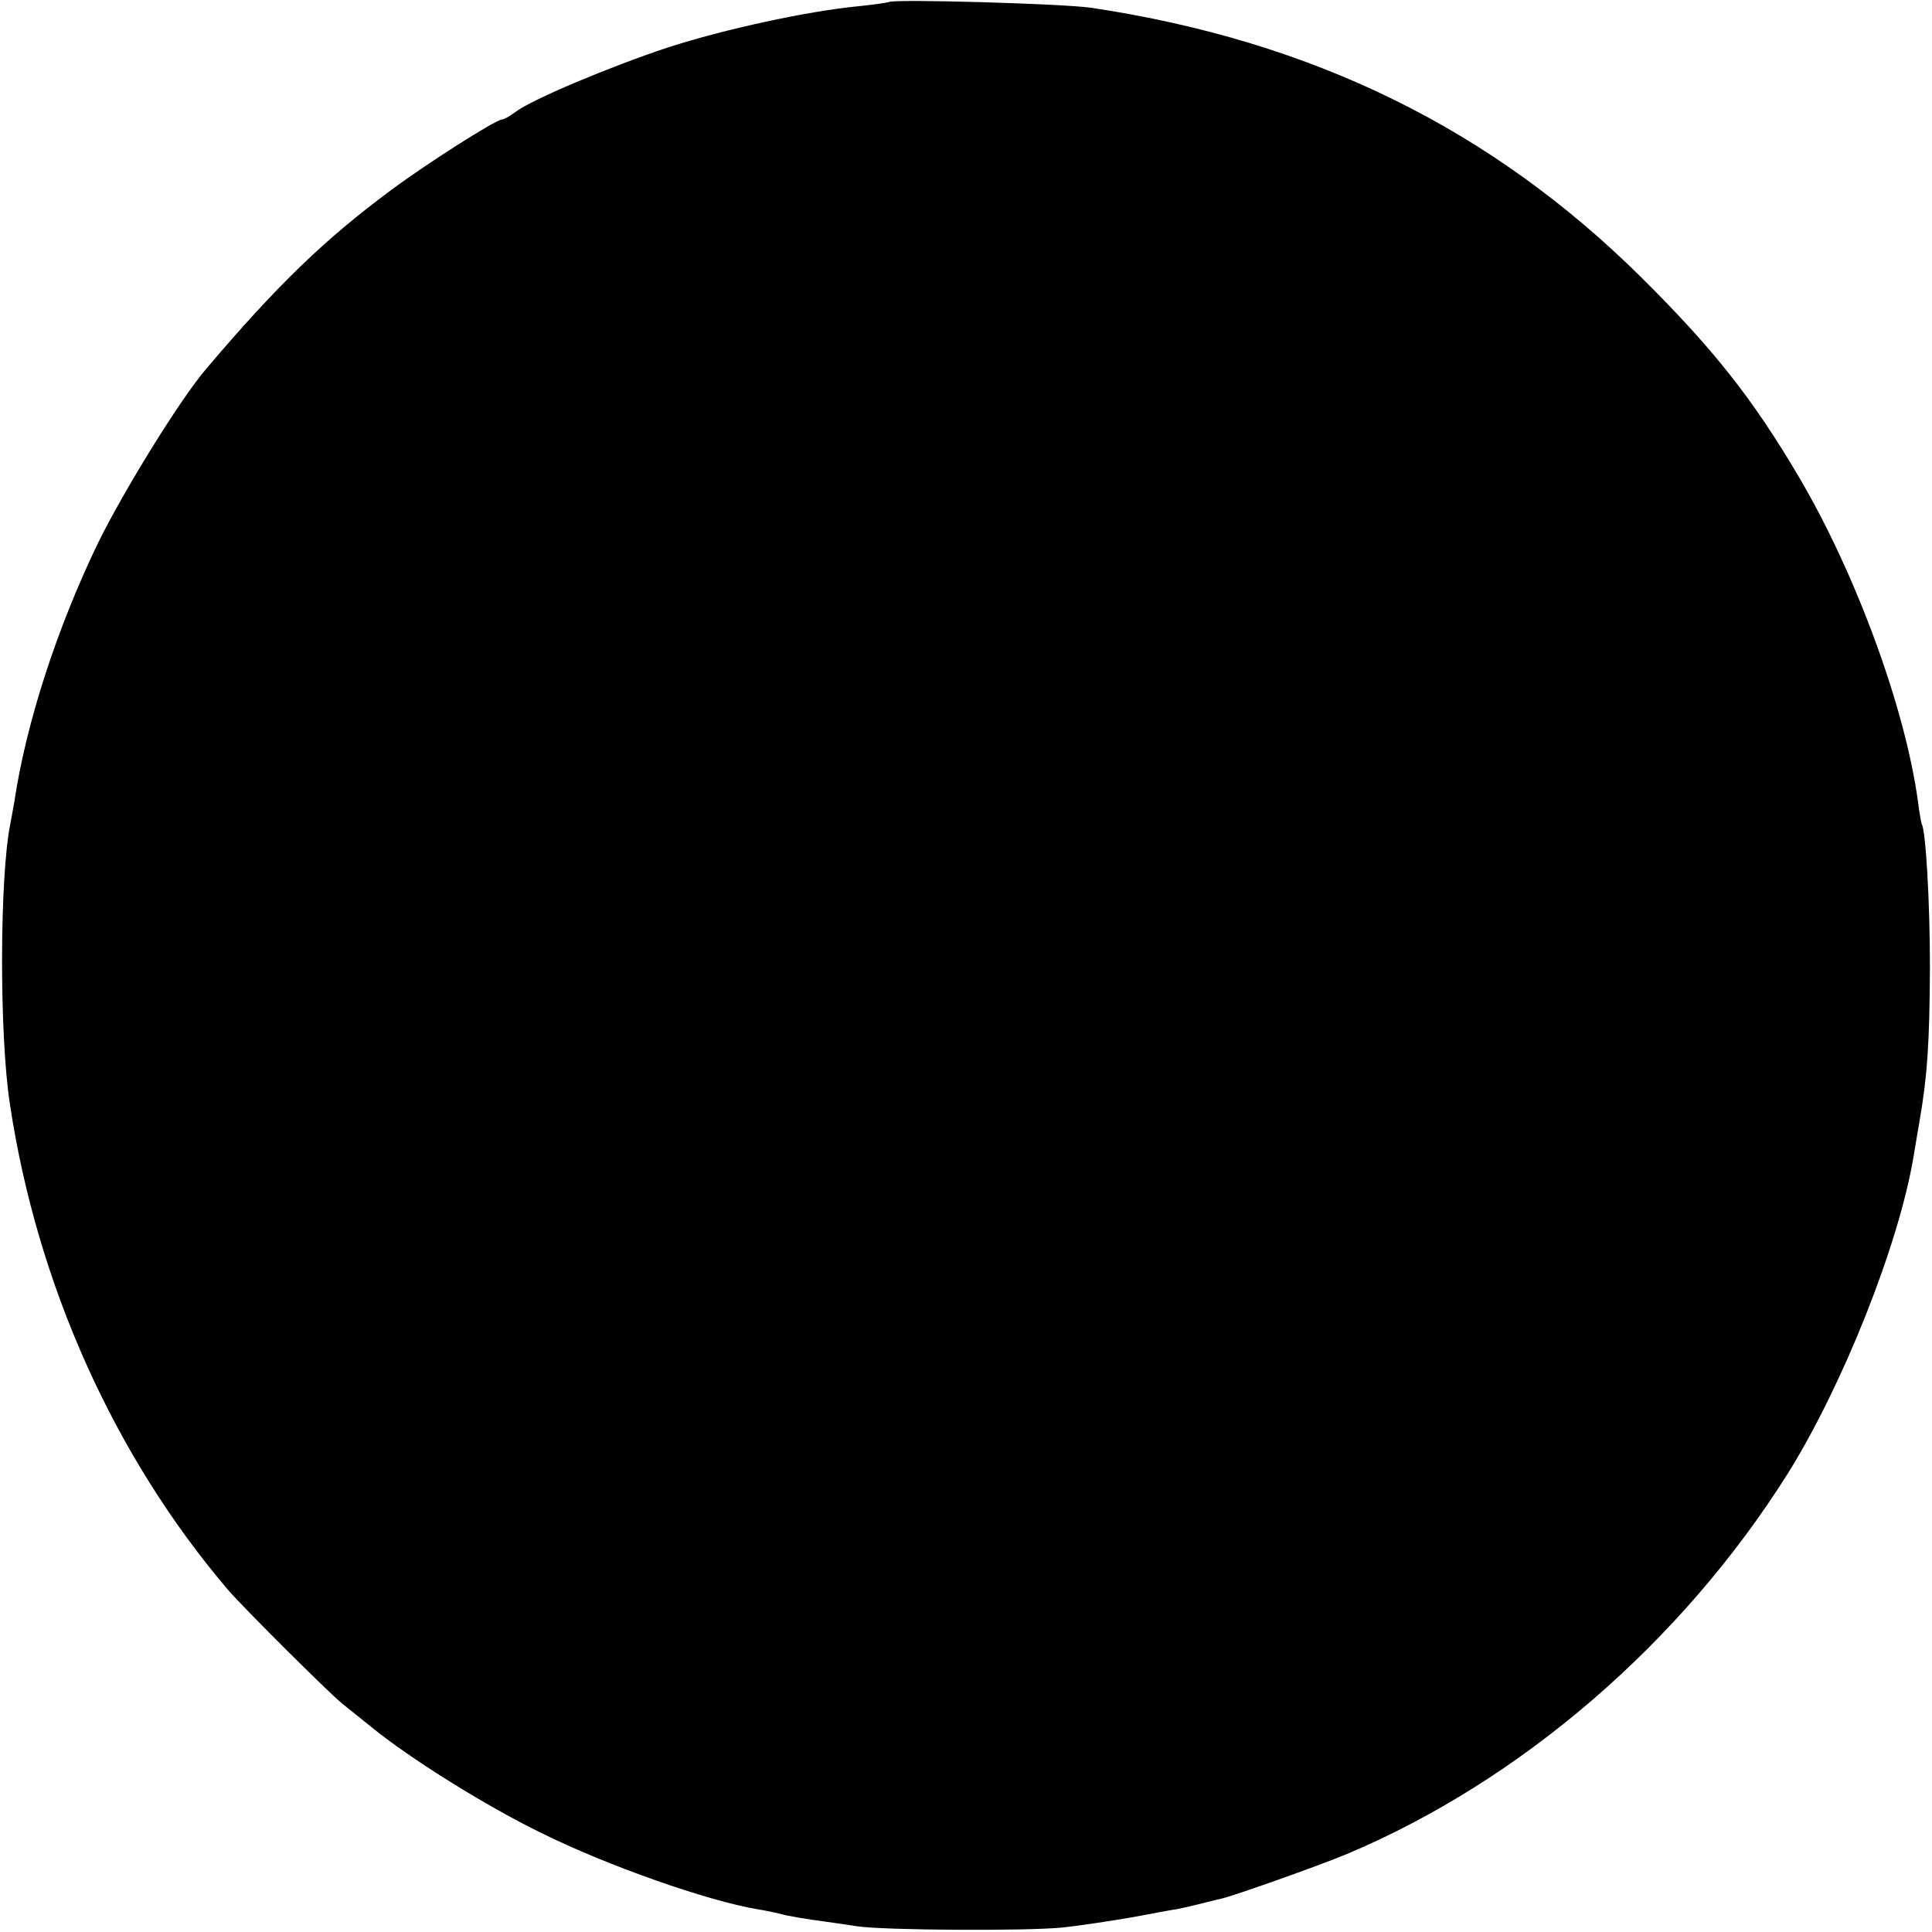
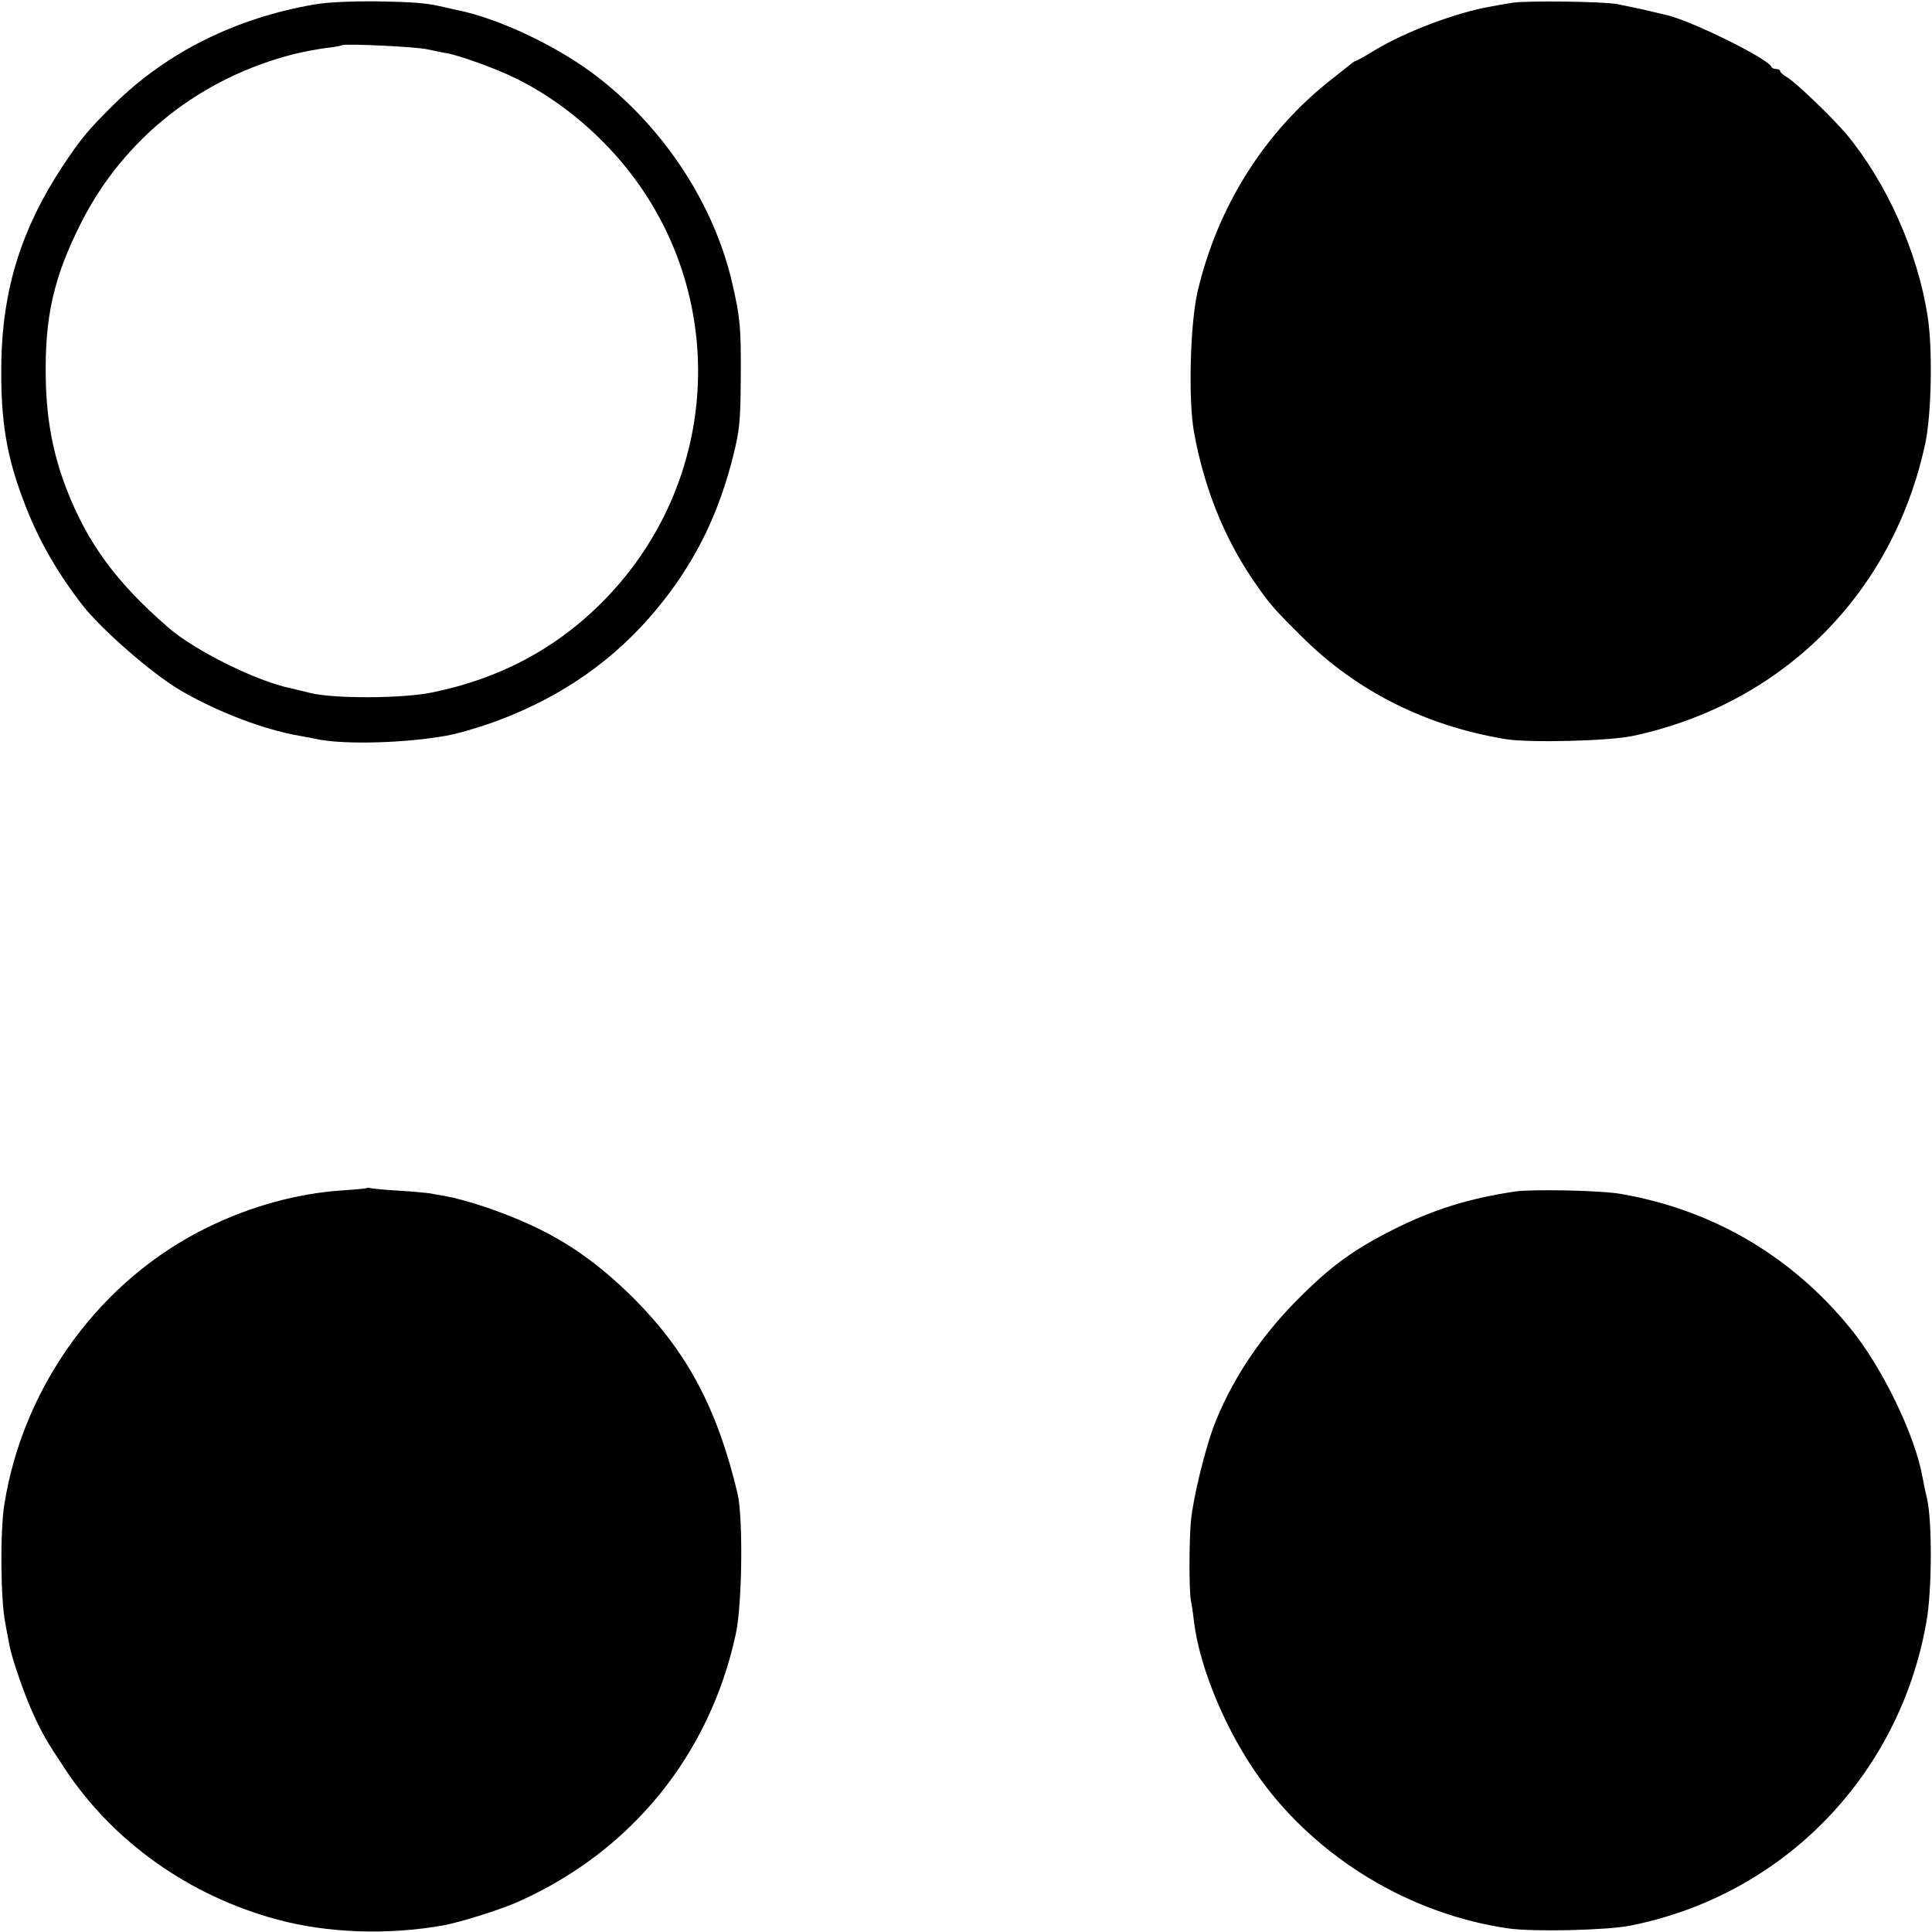
- <svg xmlns="http://www.w3.org/2000/svg" version="1.0" width="469pt" height="469pt" viewBox="0 0 469 469" preserveAspectRatio="xMidYMid meet">
-   <g transform="translate(0,469) scale(0.1,-0.1)" fill="#000000" stroke="none">
-     <path d="M2158 4685 c-2 -1 -34 -6 -73 -10 -125 -12 -327 -56 -463 -100 -142 -47 -332 -127 -371 -157 -13 -10 -28 -18 -32 -18 -15 0 -183 -107 -269 -171 -162 -120 -277 -231 -450 -435 -63 -74 -197 -291 -260 -418 -100 -206 -176 -438 -205 -631 -3 -16 -7 -41 -10 -55 -26 -129 -27 -511 -1 -680 66 -438 253 -855 530 -1180 38 -44 243 -248 276 -275 14 -11 46 -37 71 -57 93 -76 278 -192 414 -258 159 -79 404 -165 525 -185 19 -3 42 -8 50 -10 21 -6 68 -14 115 -20 22 -3 56 -8 75 -11 65 -10 414 -12 500 -3 47 5 123 17 170 25 47 9 96 18 110 20 14 3 41 9 60 14 19 5 40 10 45 11 25 5 237 80 304 108 423 178 813 514 1071 924 133 213 269 554 305 768 3 19 10 59 15 89 19 110 24 189 25 370 0 161 -10 333 -20 350 -1 3 -6 27 -9 54 -31 227 -150 552 -289 788 -112 190 -207 310 -381 483 -365 362 -798 575 -1336 656 -66 10 -483 22 -492 14z" />
+ <svg xmlns="http://www.w3.org/2000/svg" version="1.0" width="700pt" height="700pt" viewBox="0 0 700 700" preserveAspectRatio="xMidYMid meet">
+   <g transform="translate(0,700) scale(0.1,-0.1)" fill="#000000" stroke="none">
+     <path d="M1140 6984 c-285 -49 -535 -173 -727 -362 -96 -95 -121 -126 -188 -227 -146 -222 -215 -441 -220 -700 -4 -220 18 -354 91 -537 49 -124 116 -239 204 -352 67 -86 250 -246 350 -305 134 -79 303 -144 435 -167 17 -3 50 -9 74 -14 100 -18 309 -12 456 14 60 11 160 42 234 73 227 93 410 231 556 418 122 156 201 321 252 525 23 93 26 126 27 285 1 179 -2 212 -30 335 -65 286 -244 561 -486 749 -142 111 -361 215 -514 245 -11 2 -30 7 -44 10 -66 15 -96 18 -240 21 -95 1 -184 -3 -230 -11z m410 -163 c25 -5 56 -12 70 -14 48 -9 181 -57 249 -91 112 -55 221 -134 316 -230 452 -454 460 -1179 18 -1646 -172 -181 -382 -297 -638 -349 -104 -22 -355 -23 -440 -2 -27 7 -59 14 -70 17 -124 25 -348 136 -445 220 -188 163 -293 306 -369 502 -49 127 -72 250 -75 394 -5 228 28 374 129 573 155 305 432 523 770 609 33 8 85 18 115 22 30 3 57 8 59 10 7 7 269 -5 311 -15z" />
+     <path d="M5480 6990 c-25 -4 -61 -10 -80 -14 -119 -20 -307 -90 -419 -158 -34 -21 -65 -38 -67 -38 -3 0 -10 -4 -17 -10 -7 -5 -39 -31 -72 -57 -242 -189 -414 -461 -486 -770 -27 -117 -34 -391 -13 -508 36 -200 108 -381 215 -538 57 -83 73 -102 174 -202 199 -199 450 -325 740 -373 85 -14 377 -7 463 12 543 117 942 517 1058 1061 22 105 27 341 8 460 -36 233 -149 485 -295 660 -50 59 -180 184 -211 203 -16 9 -28 20 -28 24 0 4 -6 8 -14 8 -8 0 -16 3 -18 8 -13 30 -288 166 -378 187 -8 2 -44 10 -80 19 -36 8 -81 17 -100 21 -54 10 -329 13 -380 5z" />
+     <path d="M1328 2695 c-1 -1 -41 -5 -88 -8 -163 -11 -331 -57 -488 -134 -386 -188 -667 -571 -736 -1002 -16 -96 -14 -346 3 -431 5 -30 13 -68 16 -85 9 -46 53 -173 81 -235 37 -82 51 -106 120 -210 175 -264 450 -459 769 -545 182 -49 399 -57 601 -21 65 12 212 58 279 89 405 183 687 531 781 967 23 105 27 422 6 510 -73 306 -182 510 -371 701 -125 125 -241 208 -381 272 -105 48 -228 89 -310 104 -14 2 -36 6 -50 9 -14 2 -65 7 -115 10 -49 3 -95 7 -102 9 -6 2 -13 2 -15 0z" />
+     <path d="M5490 2683 c-168 -25 -296 -65 -440 -137 -145 -73 -228 -133 -345 -251 -139 -138 -247 -302 -309 -467 -32 -88 -73 -256 -81 -338 -7 -77 -7 -254 0 -290 3 -14 8 -47 11 -75 21 -172 119 -404 242 -573 209 -287 543 -488 897 -539 90 -13 355 -7 441 10 554 109 977 544 1074 1102 20 111 21 364 2 445 -6 25 -13 59 -16 76 -27 154 -147 402 -264 544 -213 260 -496 426 -828 484 -71 13 -320 18 -384 9z" />
  </g>
</svg>
